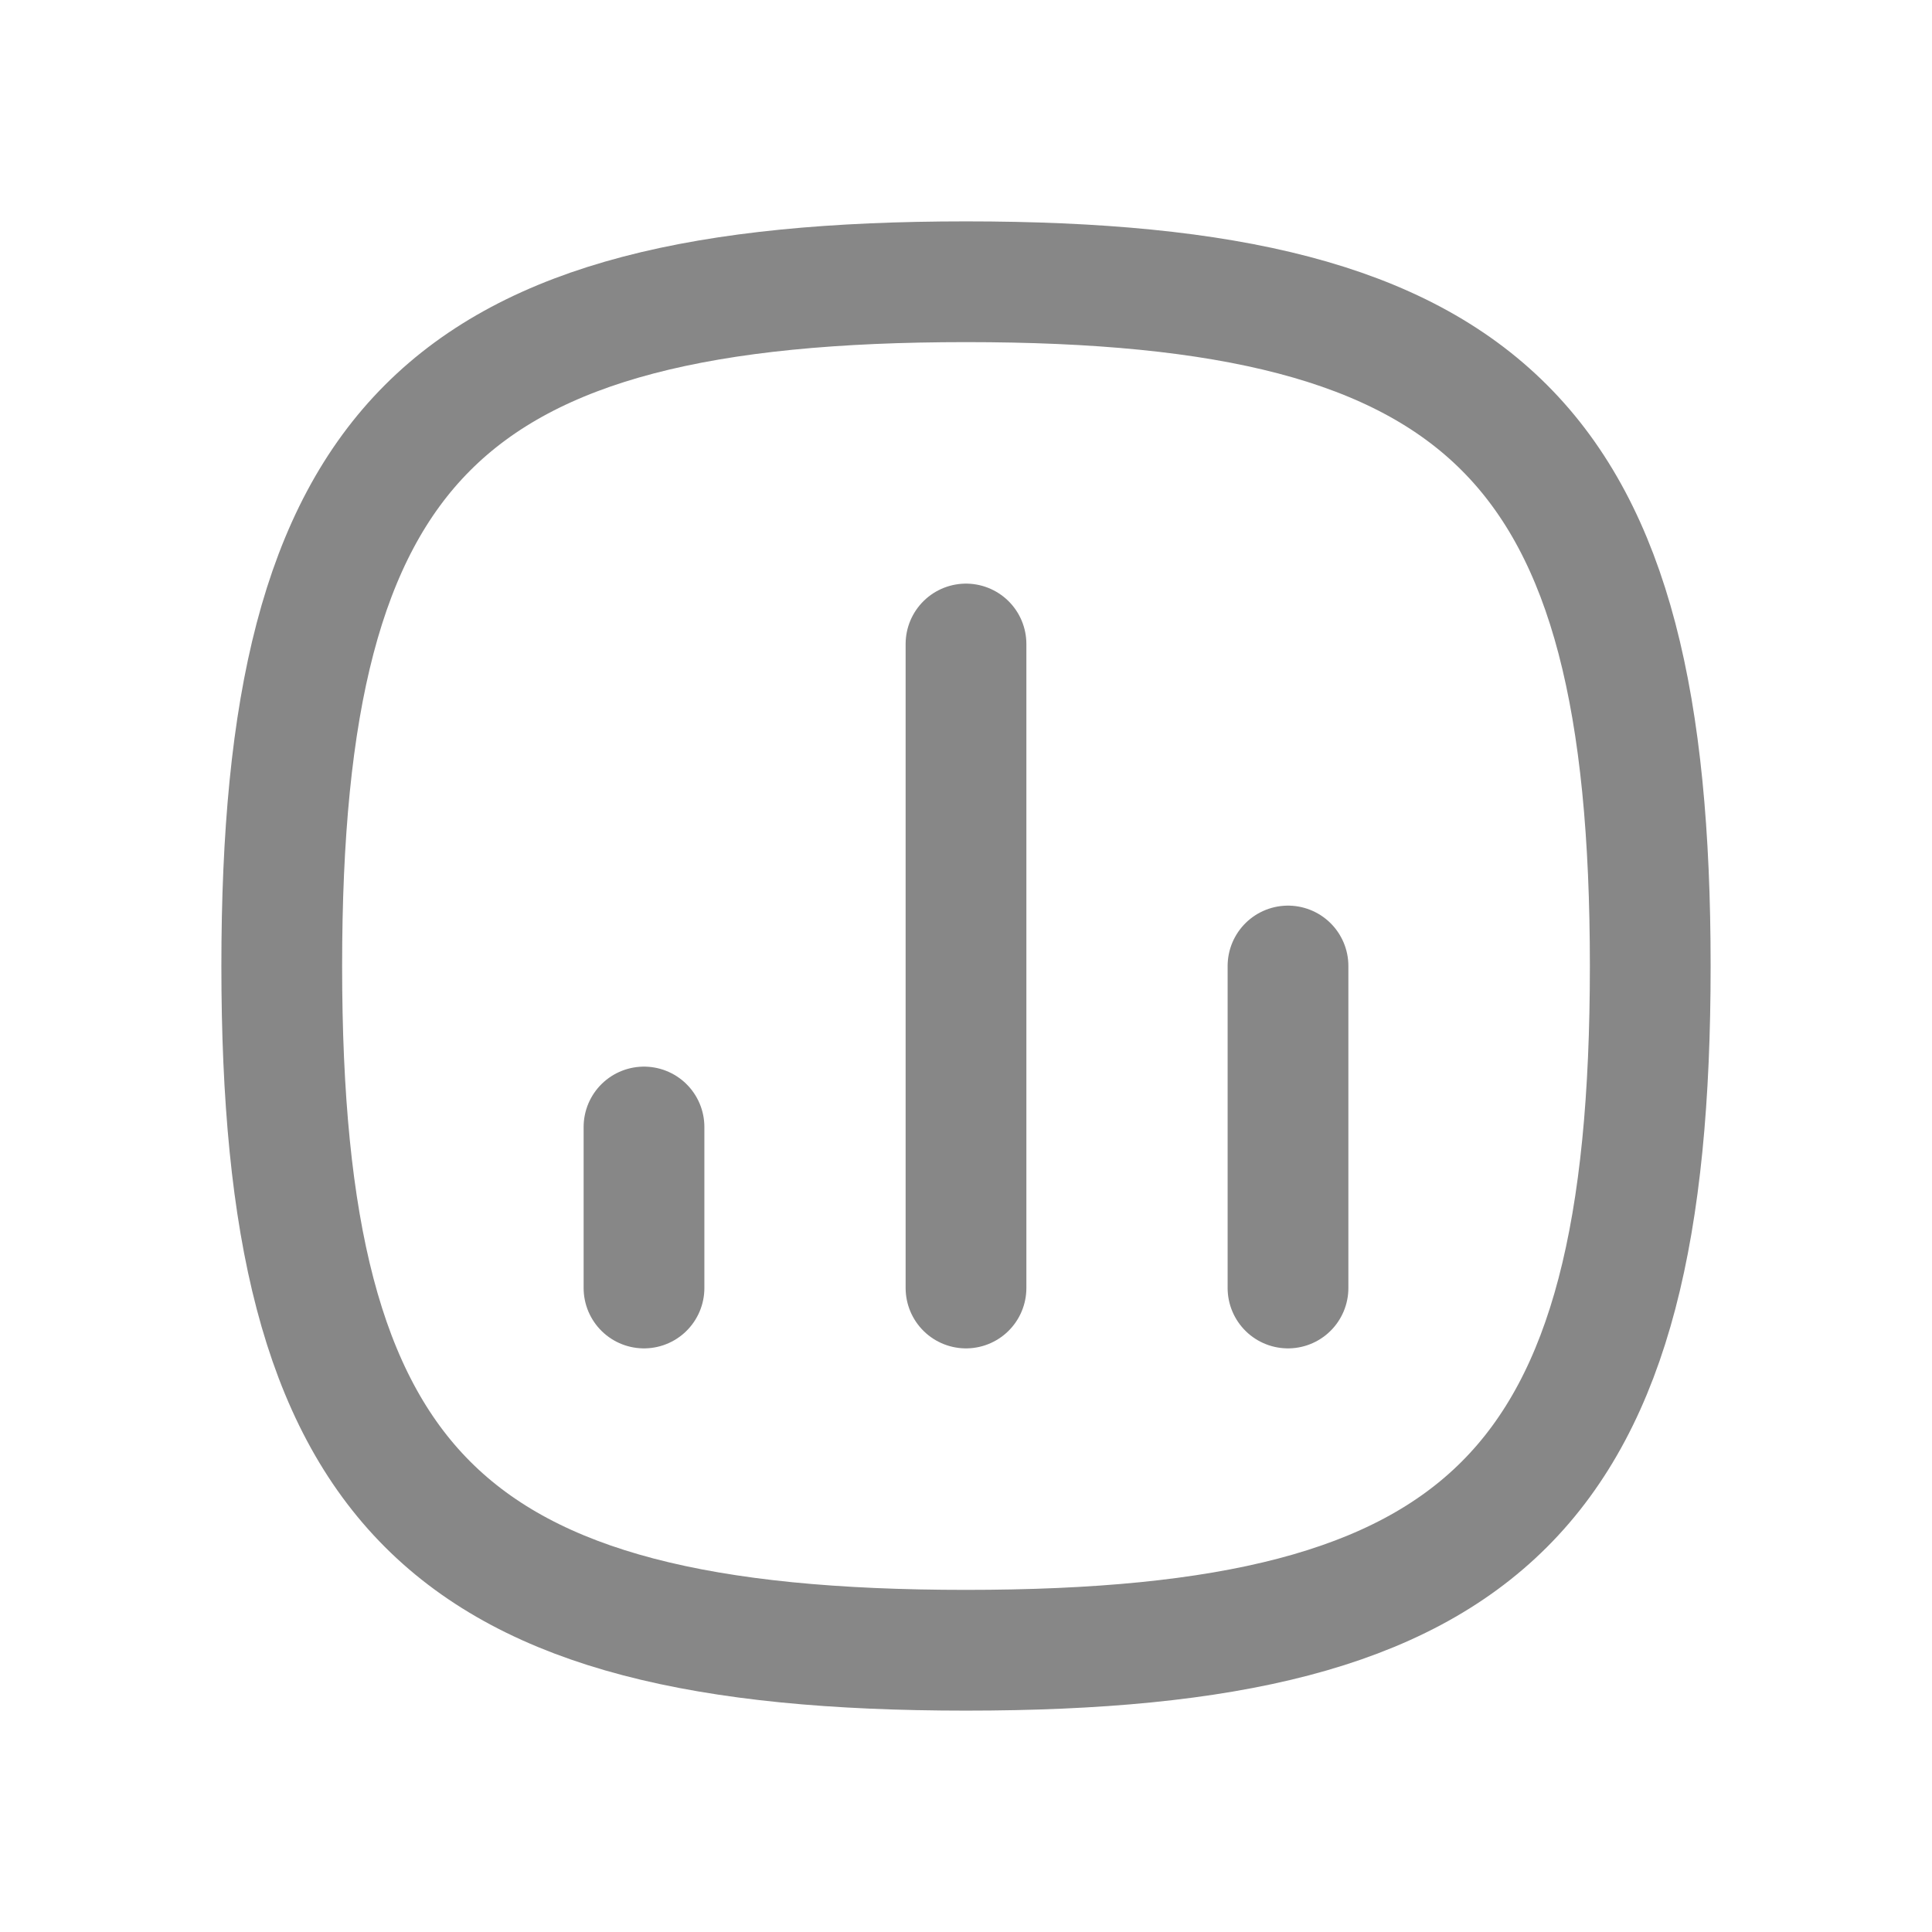
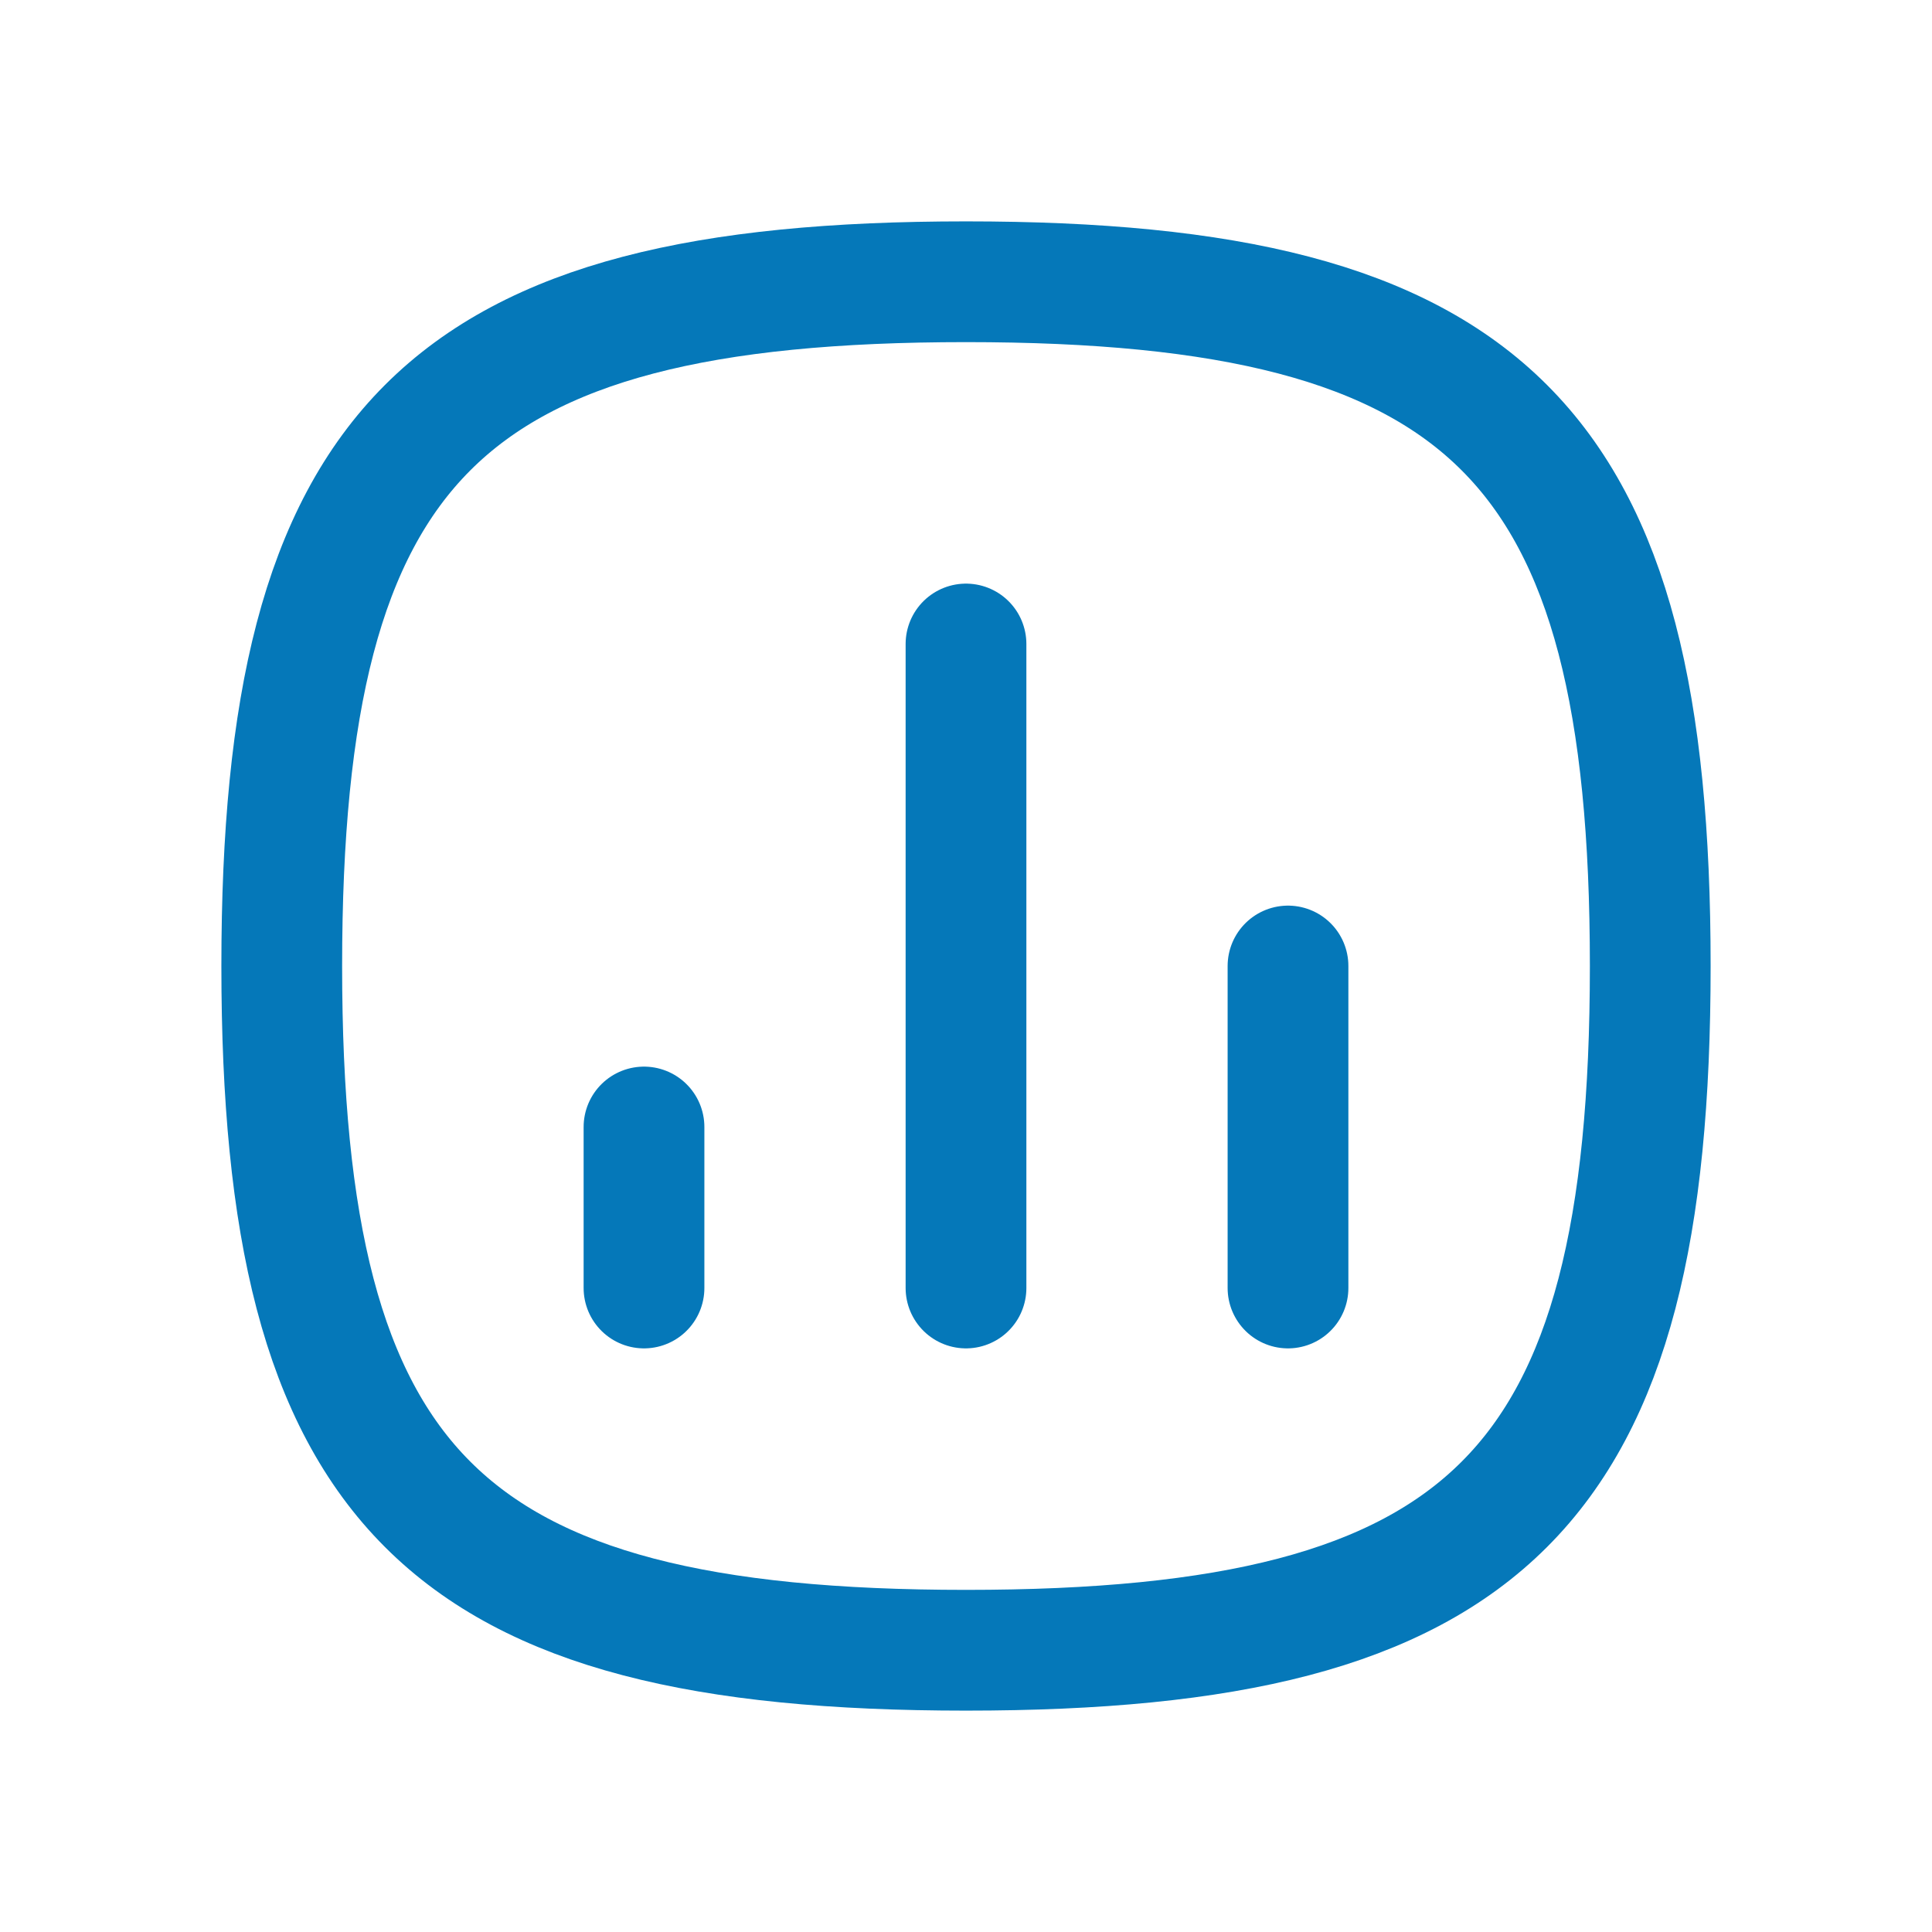
<svg xmlns="http://www.w3.org/2000/svg" width="24" height="24" viewBox="0 0 24 24" fill="none">
-   <path d="M16 16V12M12 16V8M8 16V14M3.5 12C3.5 5.5 5.5 3.5 12 3.5C18.5 3.5 20.5 5.5 20.5 12C20.5 18.5 18.5 20.5 12 20.5C5.5 20.5 3.5 18.5 3.5 12Z" stroke="#878787" stroke-width="1.5" stroke-linecap="round" stroke-linejoin="round" />
+   <path d="M16 16V12M12 16V8M8 16V14M3.5 12C3.5 5.5 5.5 3.5 12 3.5C18.5 3.5 20.5 5.5 20.5 12C20.5 18.5 18.5 20.5 12 20.5C5.5 20.5 3.5 18.5 3.5 12Z" stroke="#0578B9" stroke-width="1.5" stroke-linecap="round" stroke-linejoin="round" />
</svg>
